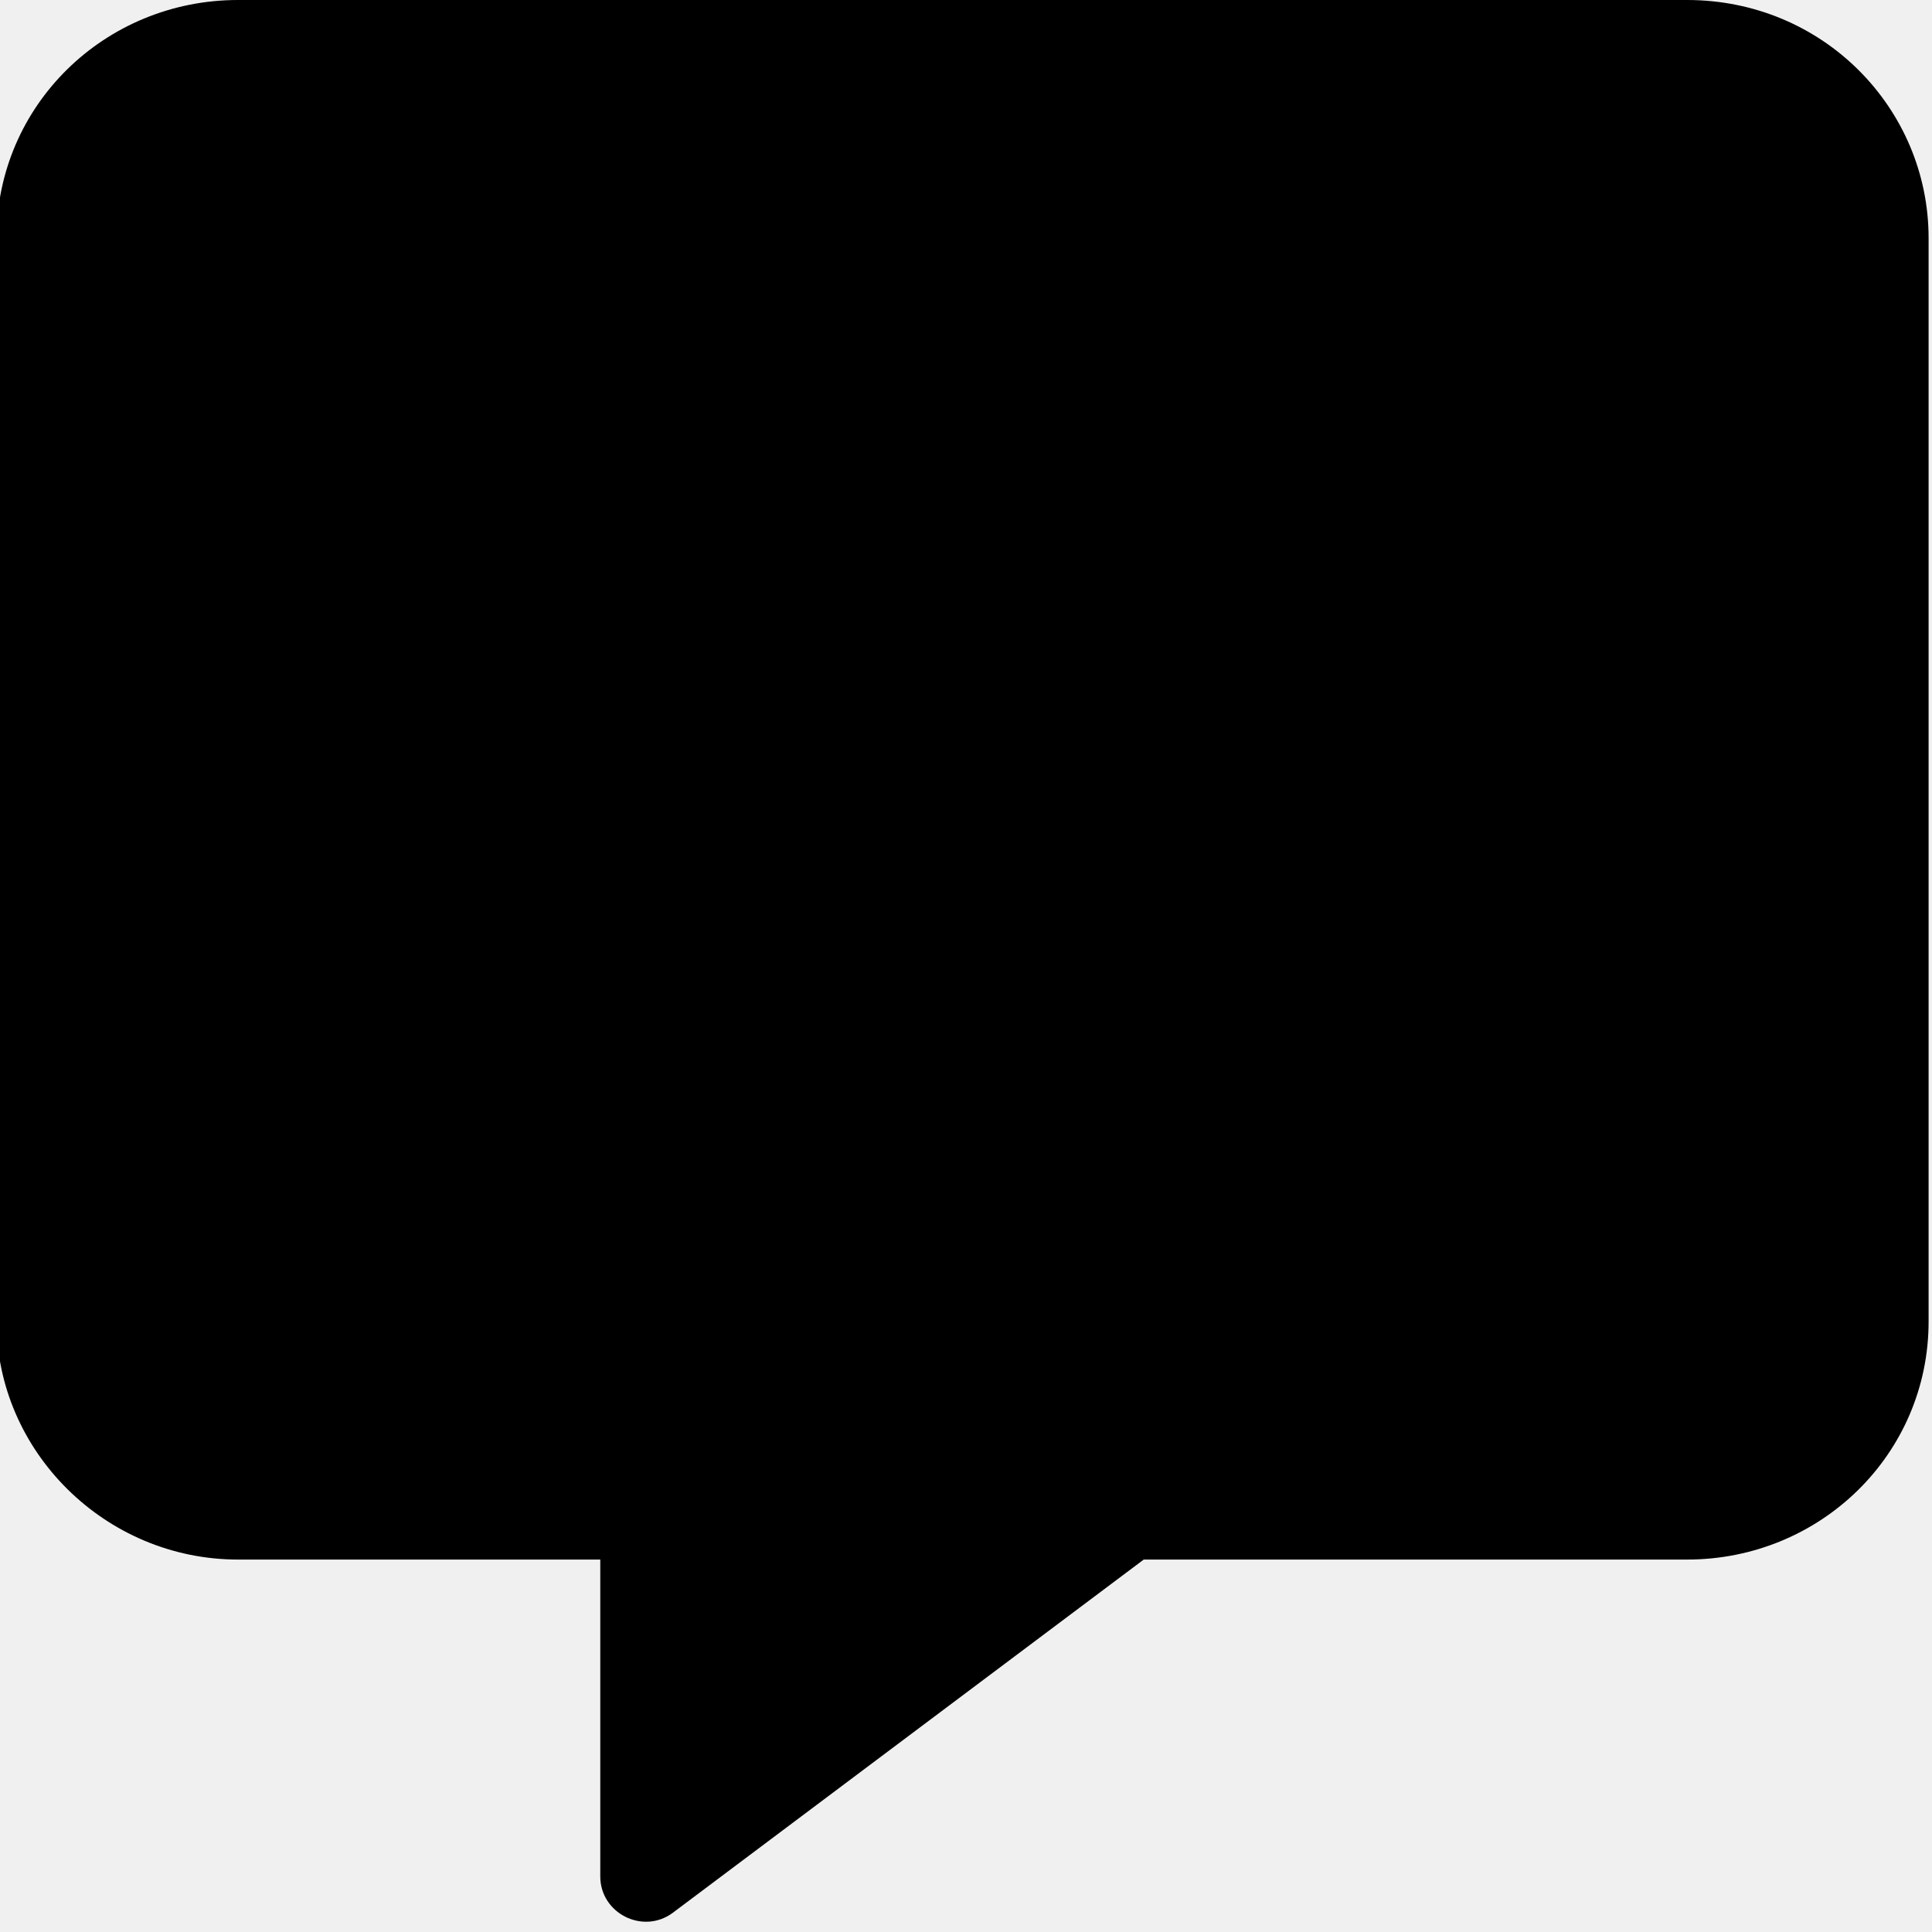
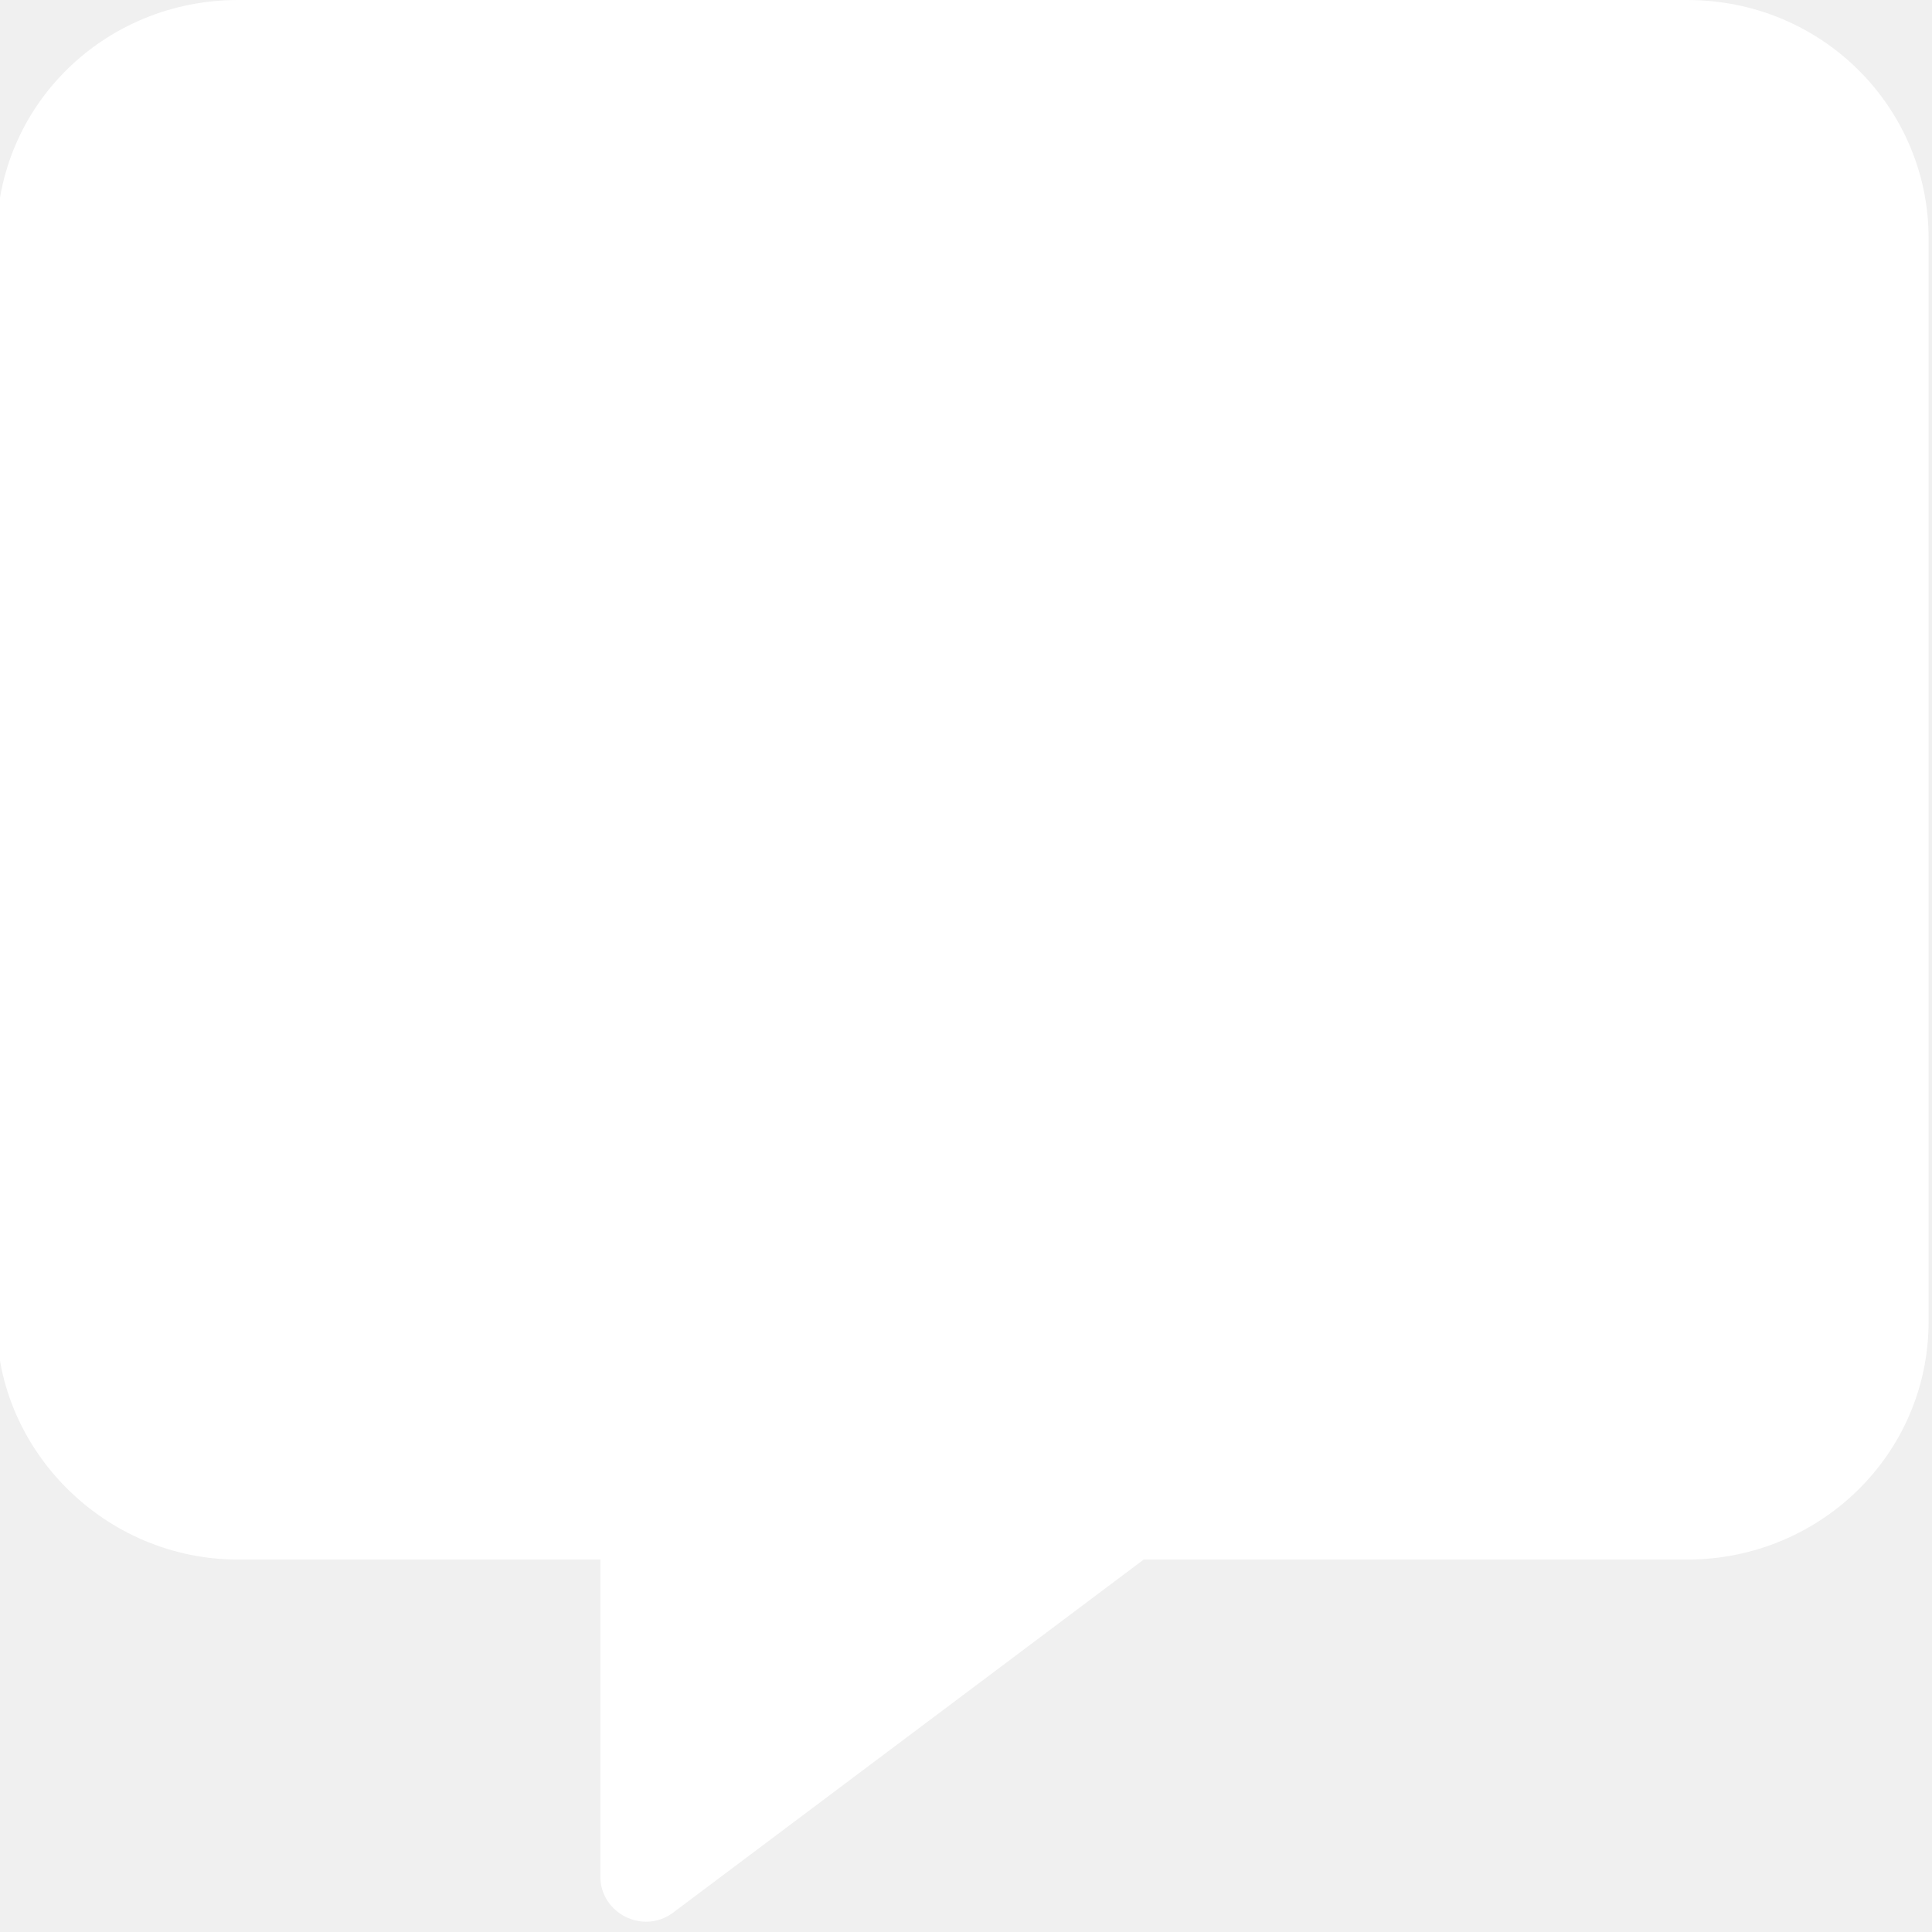
- <svg xmlns="http://www.w3.org/2000/svg" viewBox="0 0 512 512">
-   <path d="M511.1 63.1v287.1c0 35.25-28.75 63.1-64 63.1h-144l-124.9 93.68c-7.875 5.75-19.12 .05-19.12-9.7v-83.98h-96c-35.25 0-64-28.75-64-63.1V63.1c0-35.25 28.75-63.1 64-63.1h384C483.2 0 511.1 28.75 511.1 63.1z" />
+ <svg xmlns="http://www.w3.org/2000/svg" version="1.1" id="Layer_1" x="0px" y="0px" viewBox="0 0 512 512" style="enable-background:new 0 0 512 512;" xml:space="preserve">
+   <style type="text/css">
+ 	.st0{fill:#FFFFFF;}
+ </style>
+   <path class="st0" d="M511.1,63.1v287.1c0,35.2-28.8,63.1-64,63.1h-144L178.2,507c-7.9,5.7-19.1,0-19.1-9.7v-84h-96  c-35.2,0-64-28.8-64-63.1V63.1C-0.9,27.8,27.8,0,63.1,0h384C483.2,0,511.1,28.8,511.1,63.1z" />
</svg>
